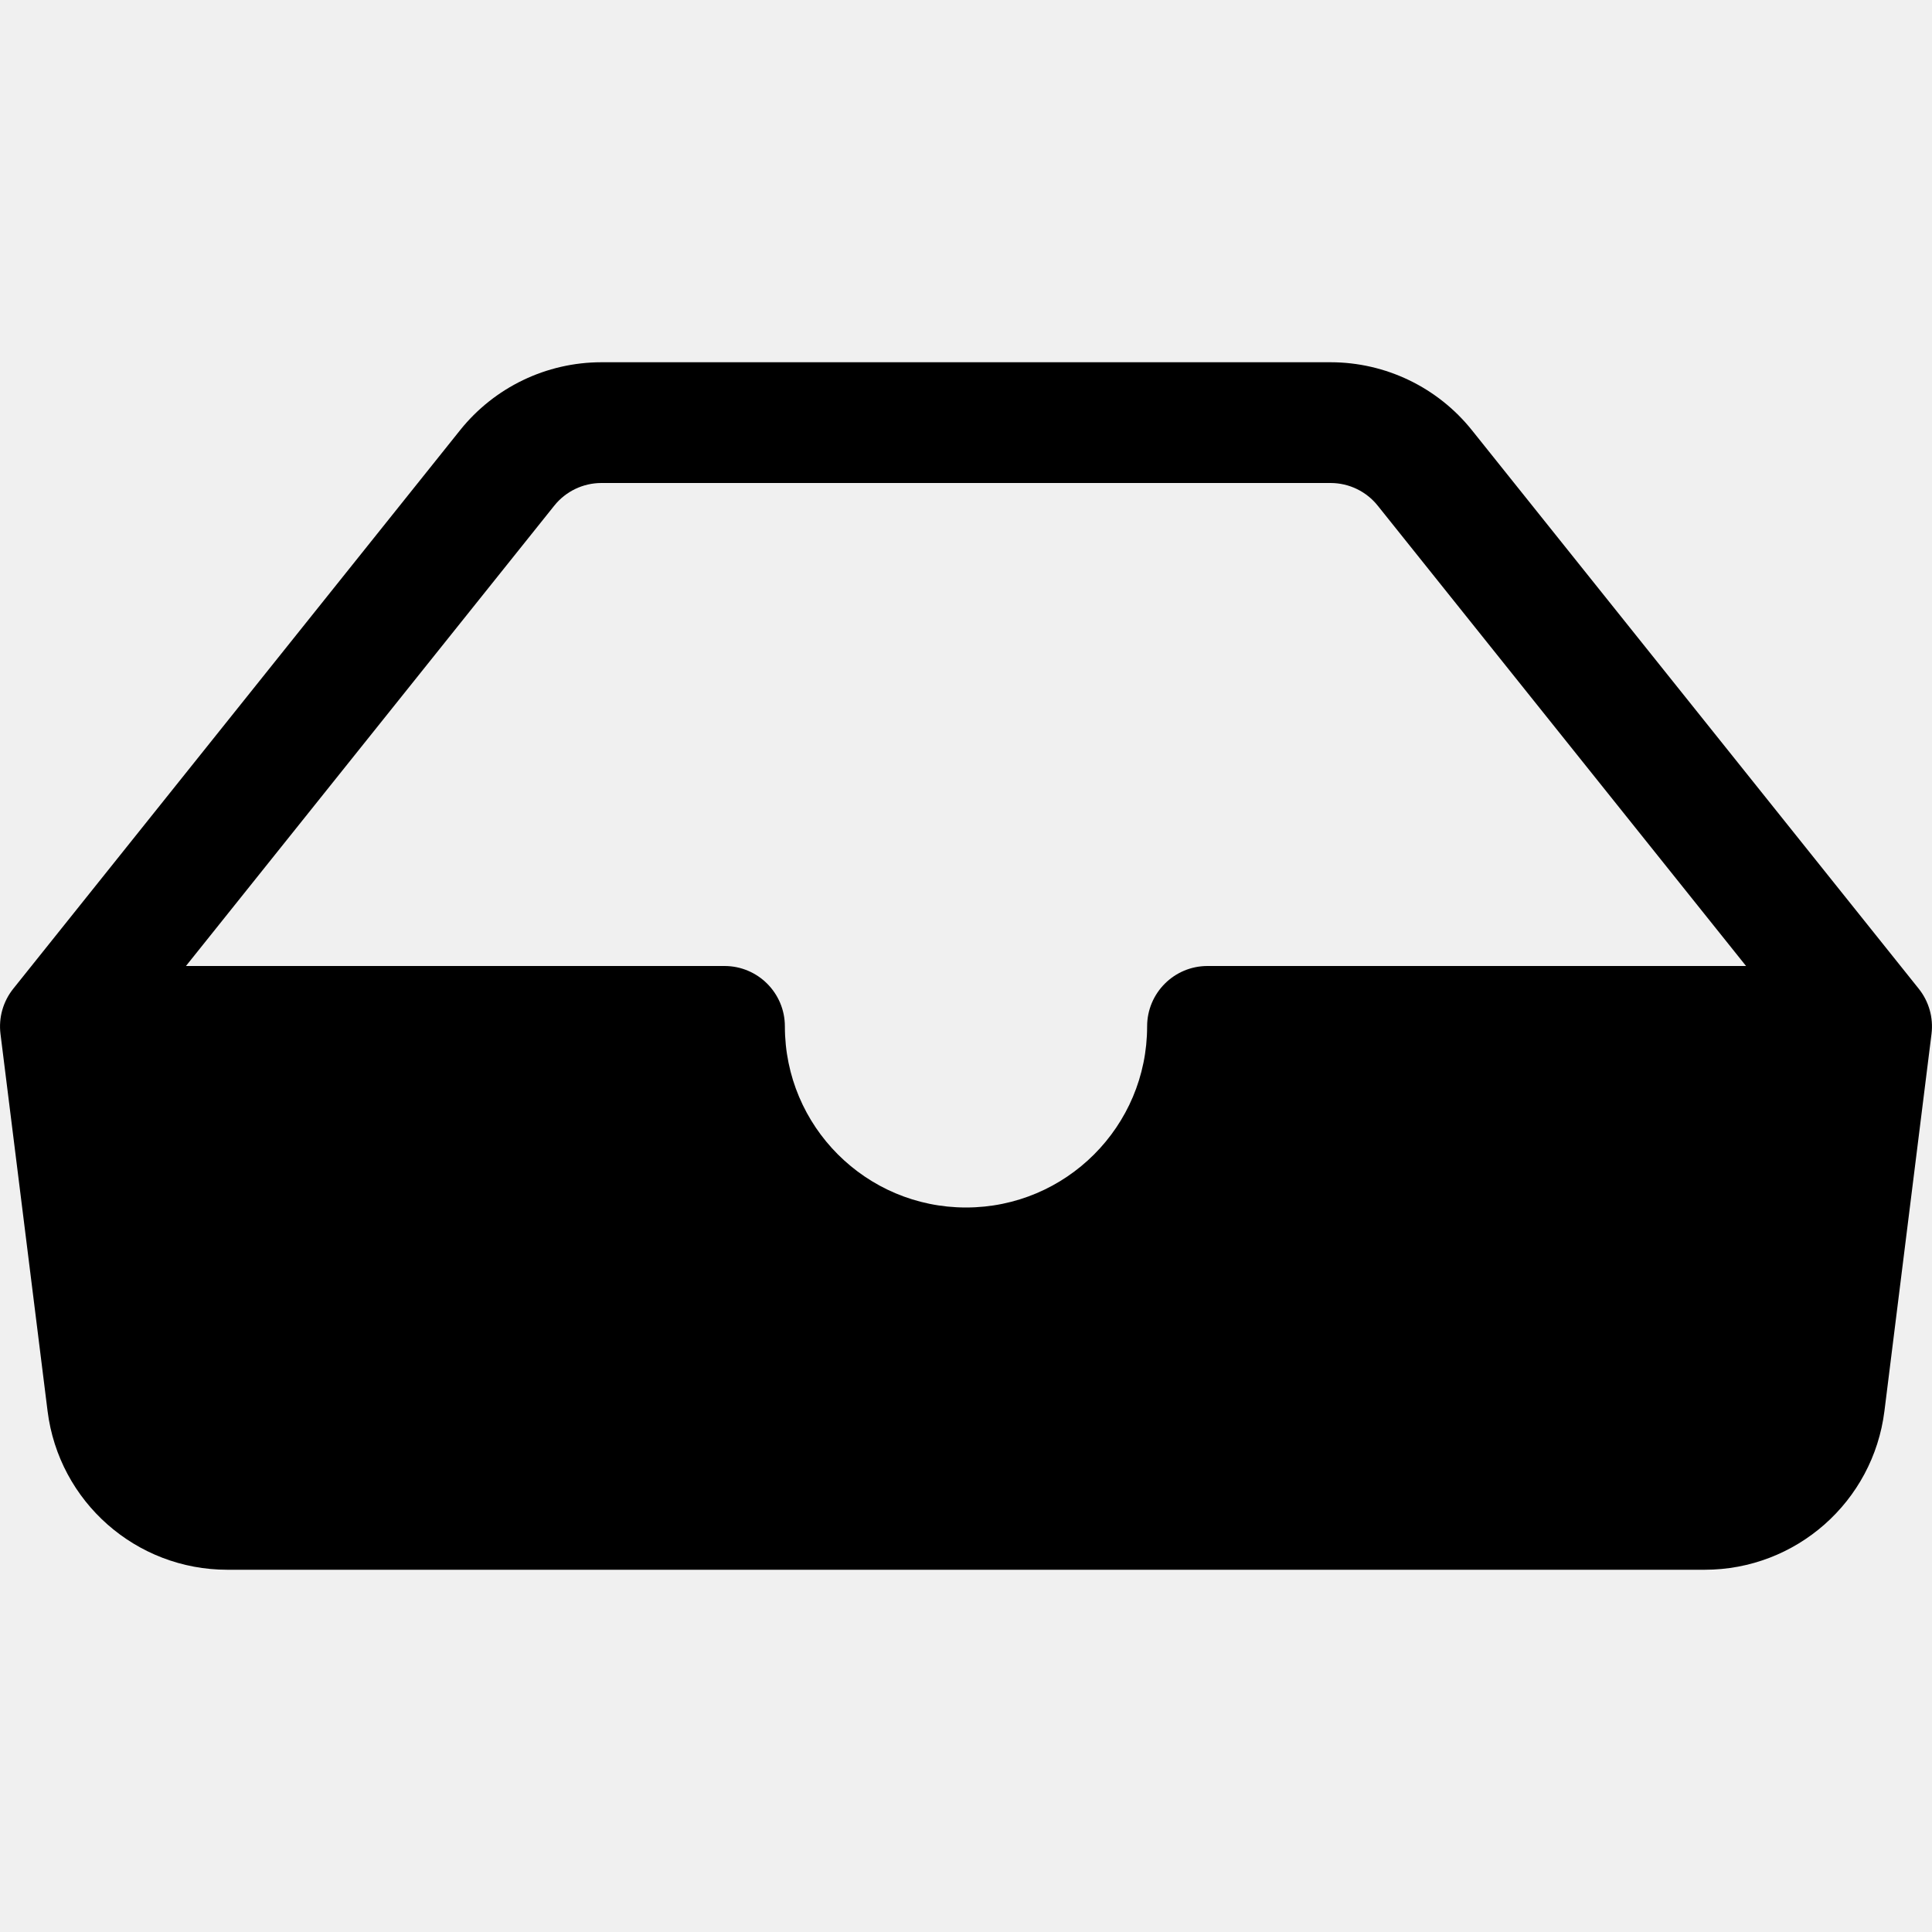
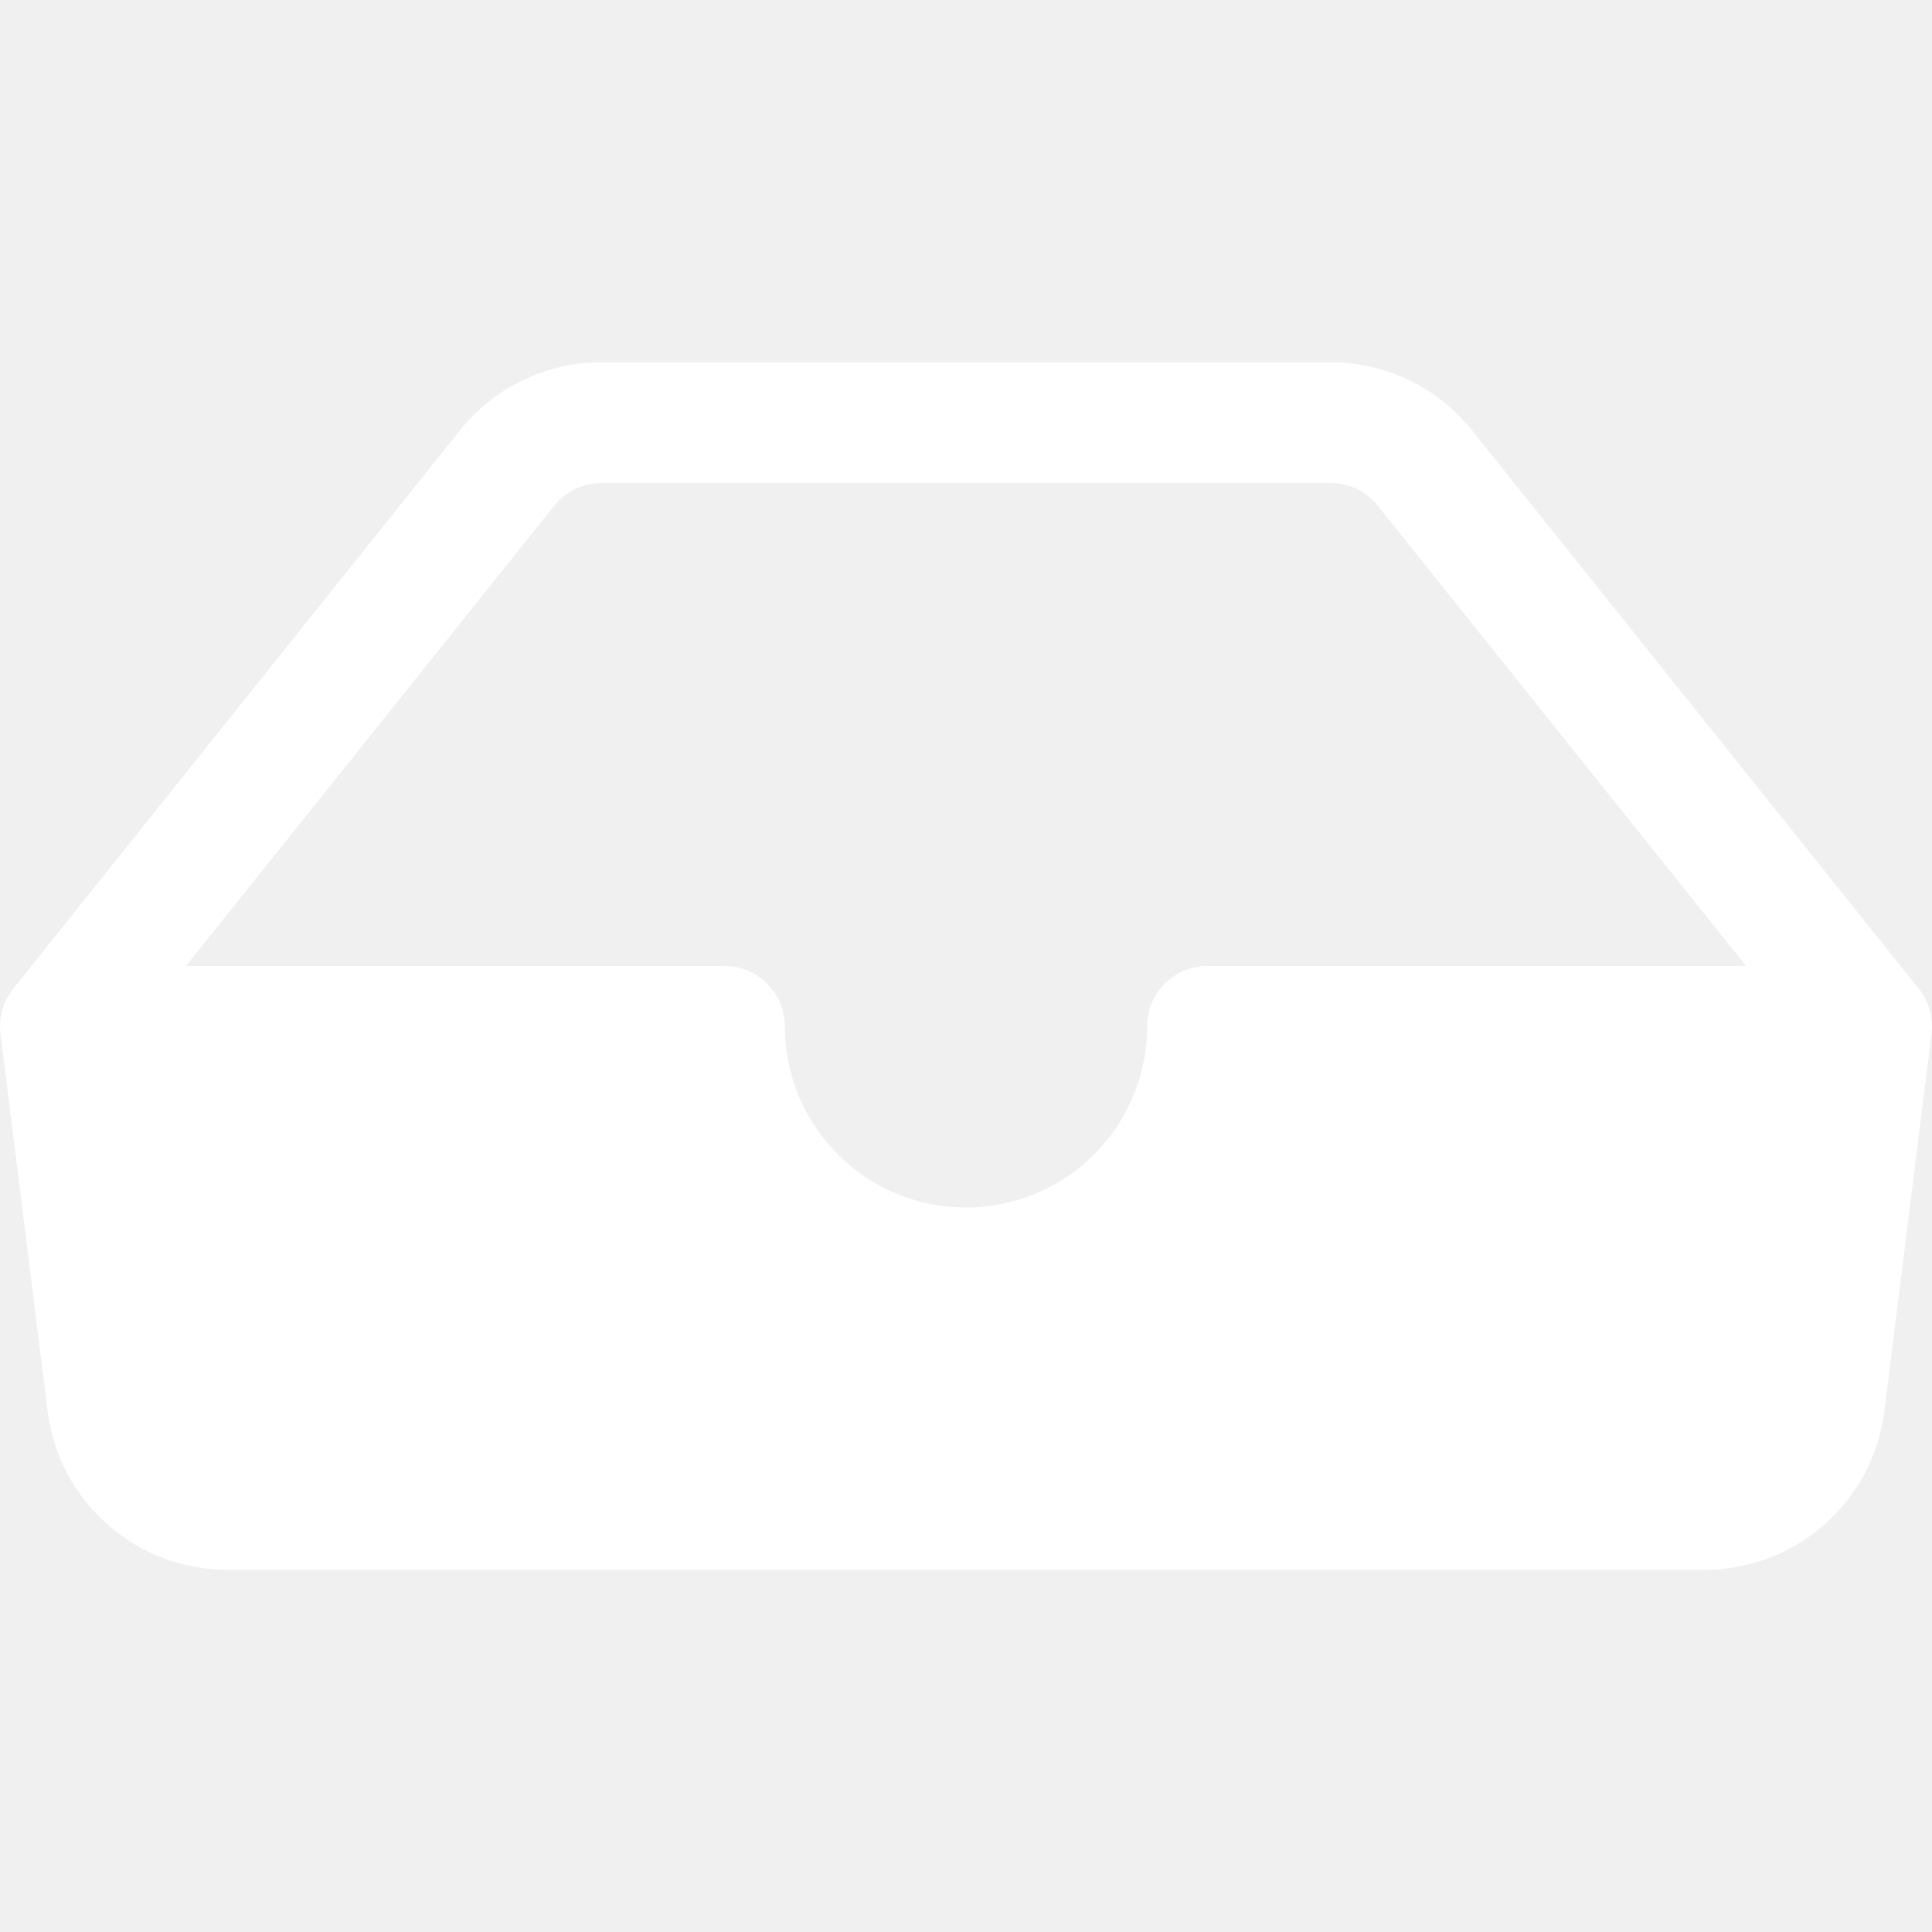
- <svg xmlns="http://www.w3.org/2000/svg" width="16" height="16" fill="currentColor" class="bi bi-inbox-fill" viewBox="0 0 16 16">
+ <svg xmlns="http://www.w3.org/2000/svg" width="16" height="16" fill="#ffffff" class="bi bi-inbox-fill" viewBox="0 0 16 16">
  <path d="M4.98 4a.5.5 0 0 0-.39.188L1.54 8H6a.5.5 0 0 1 .5.5 1.5 1.5 0 1 0 3 0A.5.5 0 0 1 10 8h4.46l-3.05-3.812A.5.5 0 0 0 11.02 4zm-1.17-.437A1.5 1.5 0 0 1 4.98 3h6.04a1.5 1.5 0 0 1 1.17.563l3.7 4.625a.5.5 0 0 1 .106.374l-.39 3.124A1.5 1.5 0 0 1 14.117 13H1.883a1.5 1.5 0 0 1-1.489-1.314l-.39-3.124a.5.5 0 0 1 .106-.374z" />
</svg>
